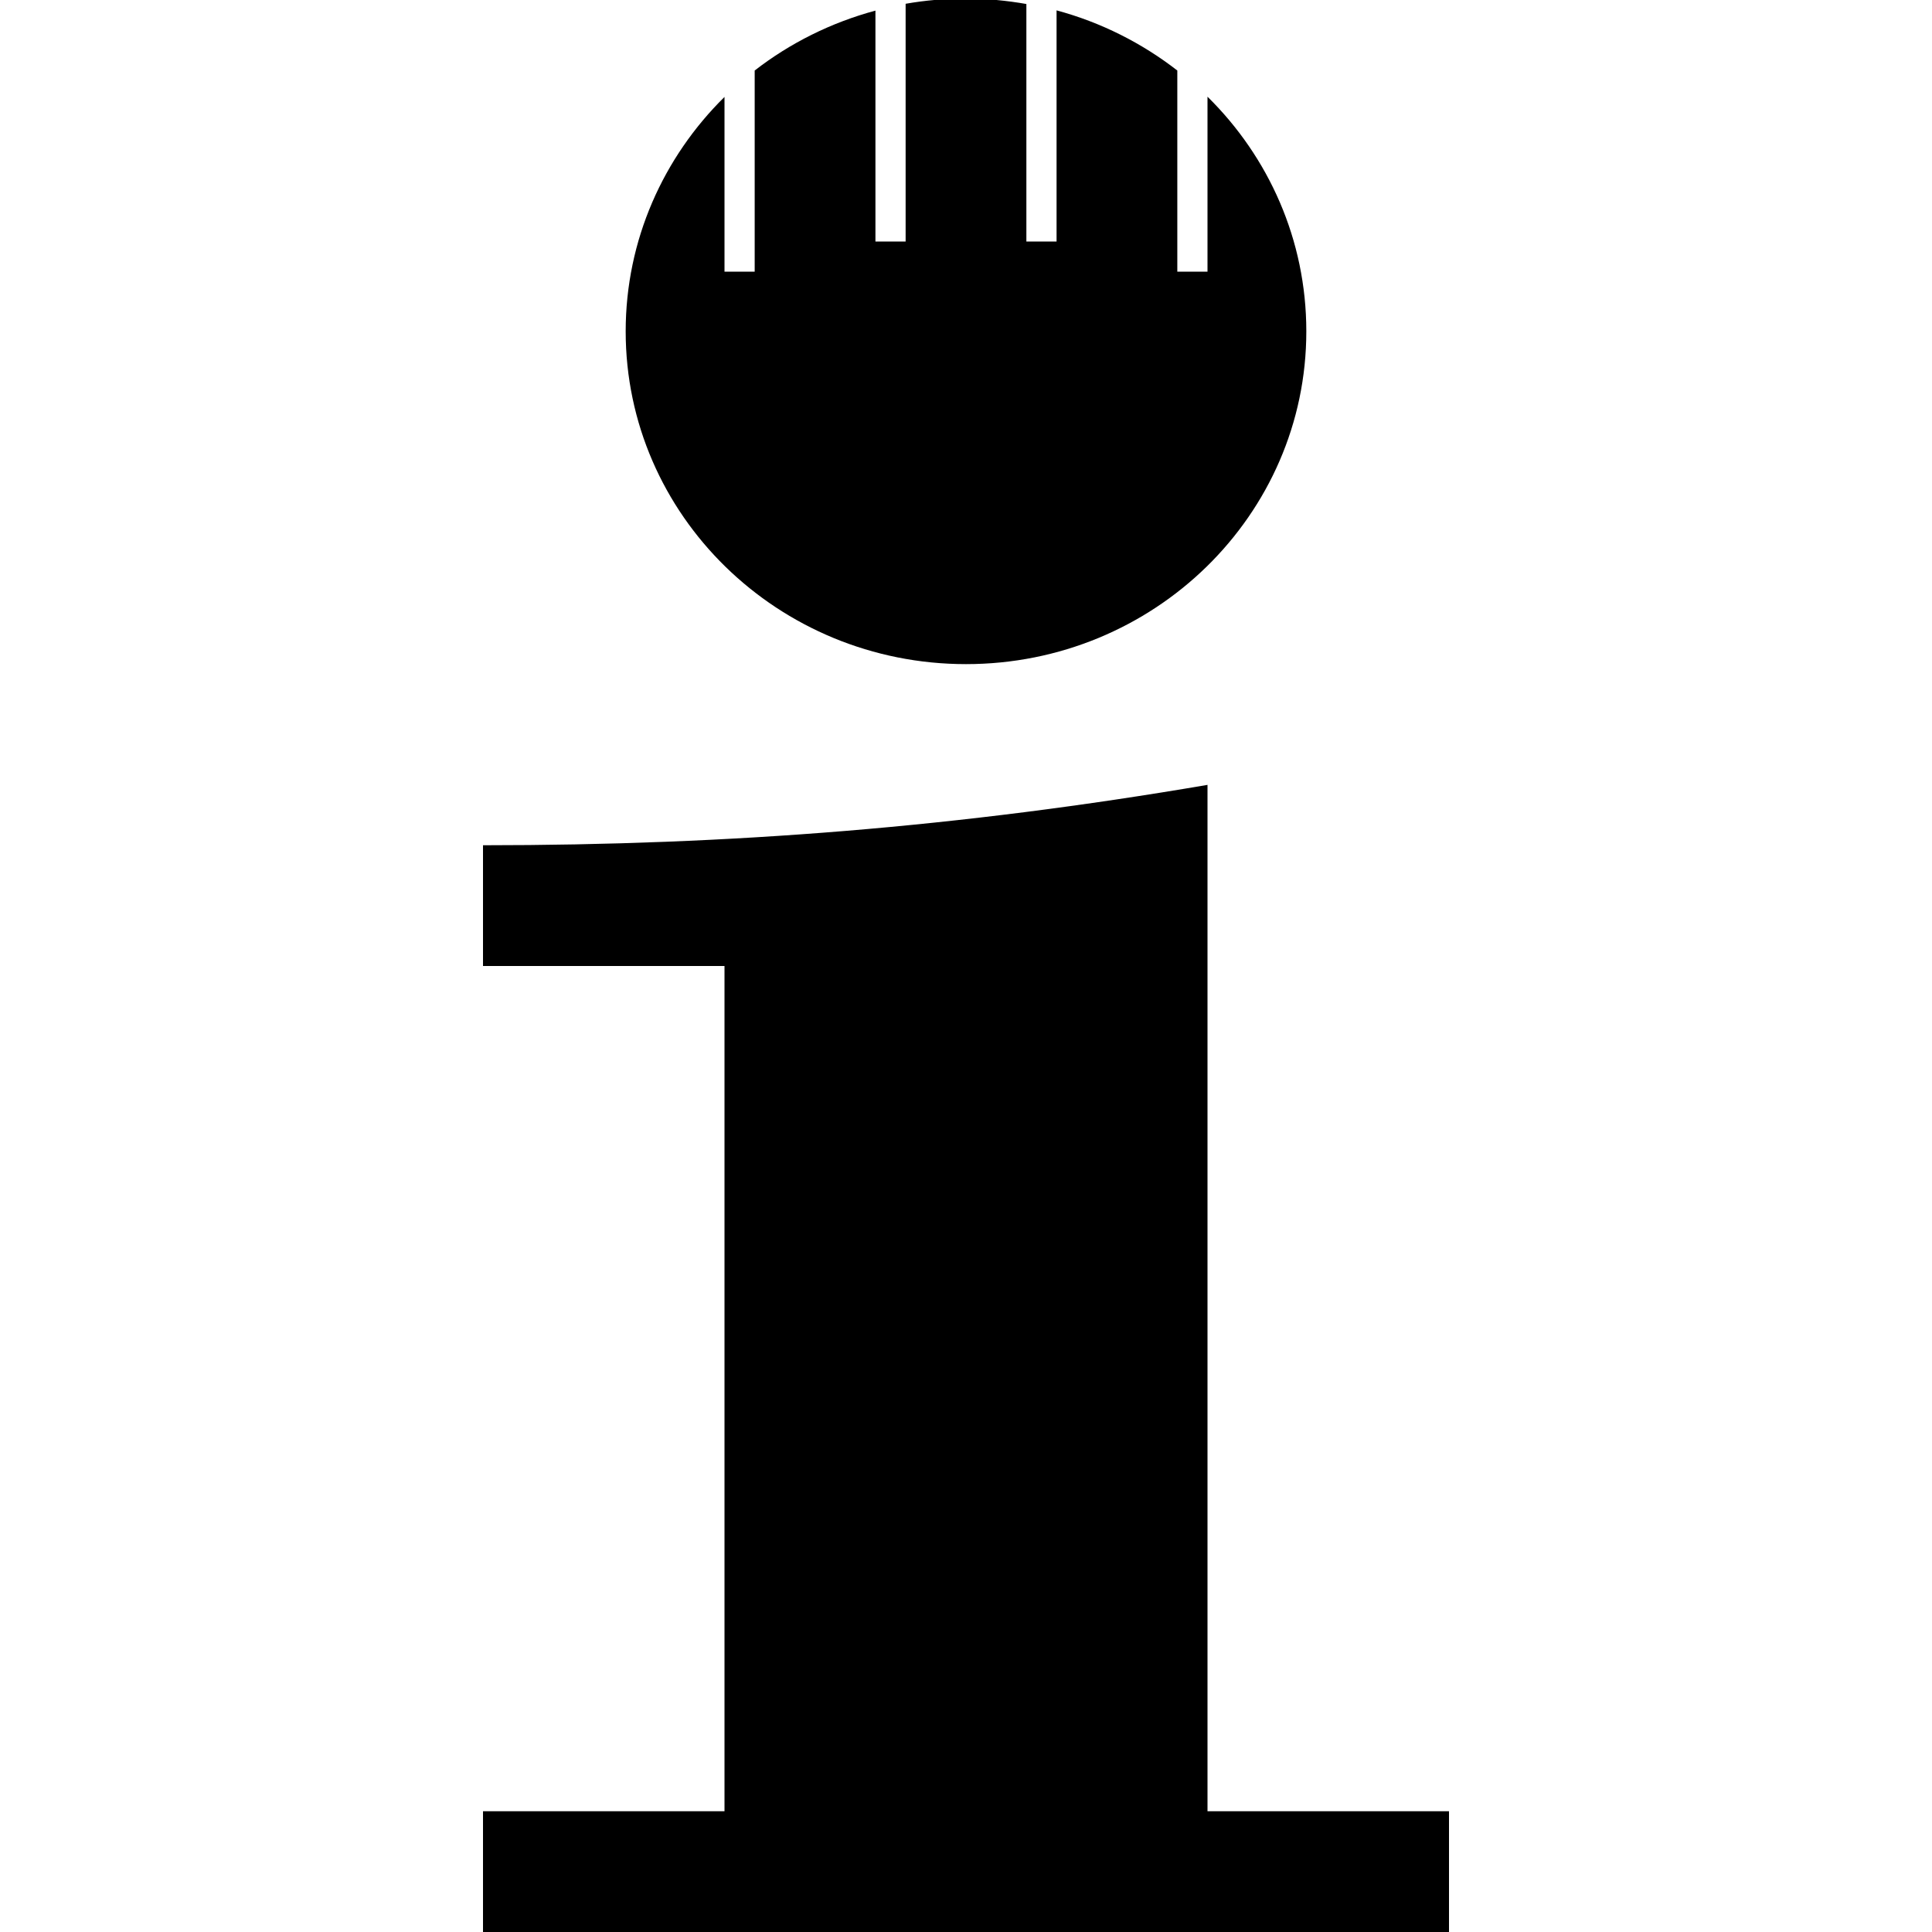
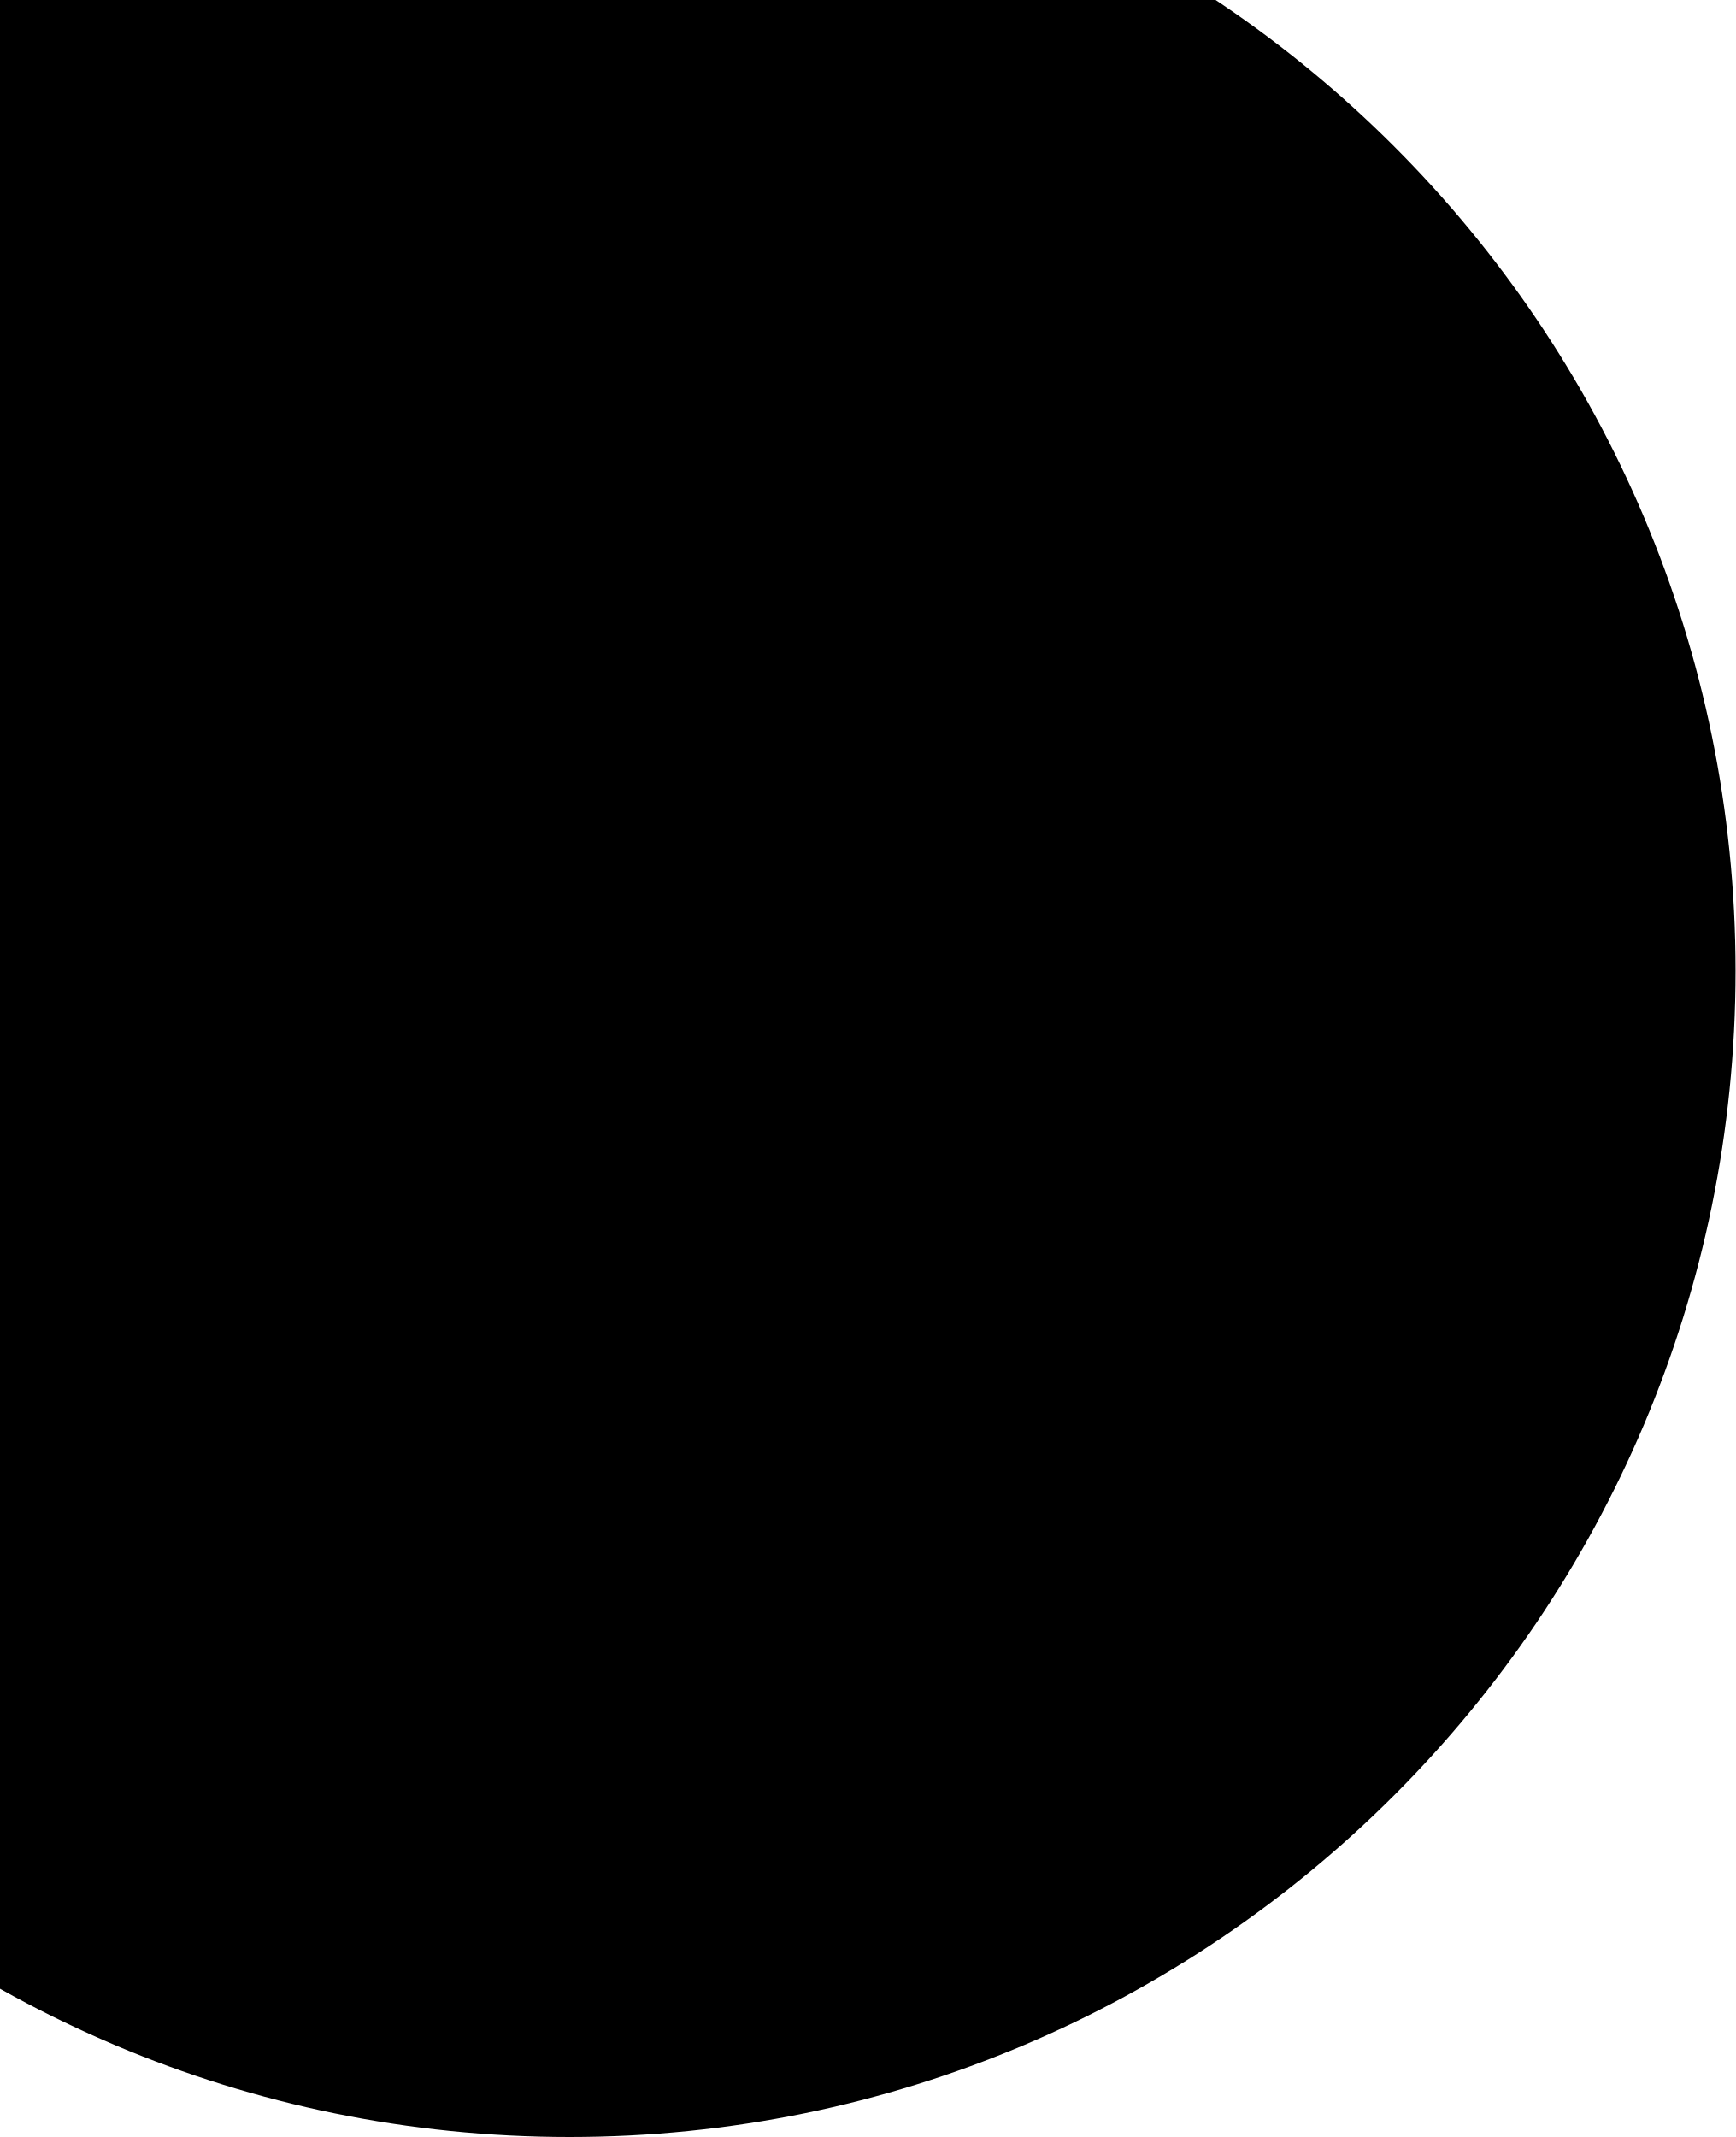
- <svg xmlns="http://www.w3.org/2000/svg" width="256" height="256">
-   <g>
-     <path d="M160 104c-32.768 5.595-63.106 8-96 8v16h32v112H64v16h128v-16h-32z" />
-     <path d="M128-.188c-2.732 0-5.402.233-8 .688V32h-4V1.406c-5.904 1.592-11.333 4.315-16 7.938V36h-4V12.844c-8.084 7.97-13.094 18.948-13.094 31.062C82.906 68.26 103.102 88 128 88s45.094-19.74 45.094-44.094c0-12.127-4.994-23.118-13.094-31.093V36h-4V9.344c-4.672-3.627-10.09-6.378-16-7.97V32h-4V.53c-2.596-.453-5.27-.718-8-.718z" />
+ <svg xmlns="http://www.w3.org/2000/svg" width="160" height="197">
+   <g transform="translate(80 -1007.362)">
+     <circle cx="-27.5" cy="1096.862" r="107.5" />
+     <path d="M-11.475 1082.09c-15.394 2.627-29.647 3.757-45.1 3.757v7.517h15.033v52.617h-15.033v7.518H3.56v-7.517h-15.035zM-26.508 1033.142c-1.284 0-2.538.11-3.76.323v14.798h-1.878v-14.373c-2.773.748-5.324 2.027-7.516 3.73v12.522h-1.88v-10.878c-3.798 3.744-6.15 8.9-6.15 14.593 0 11.442 9.487 20.715 21.184 20.715 11.697 0 21.185-9.273 21.185-20.715 0-5.698-2.346-10.86-6.152-14.608v10.892h-1.88v-12.523c-2.194-1.705-4.74-2.997-7.516-3.744v14.387h-1.88v-14.784c-1.22-.214-2.476-.338-3.758-.338z" />
  </g>
</svg>
